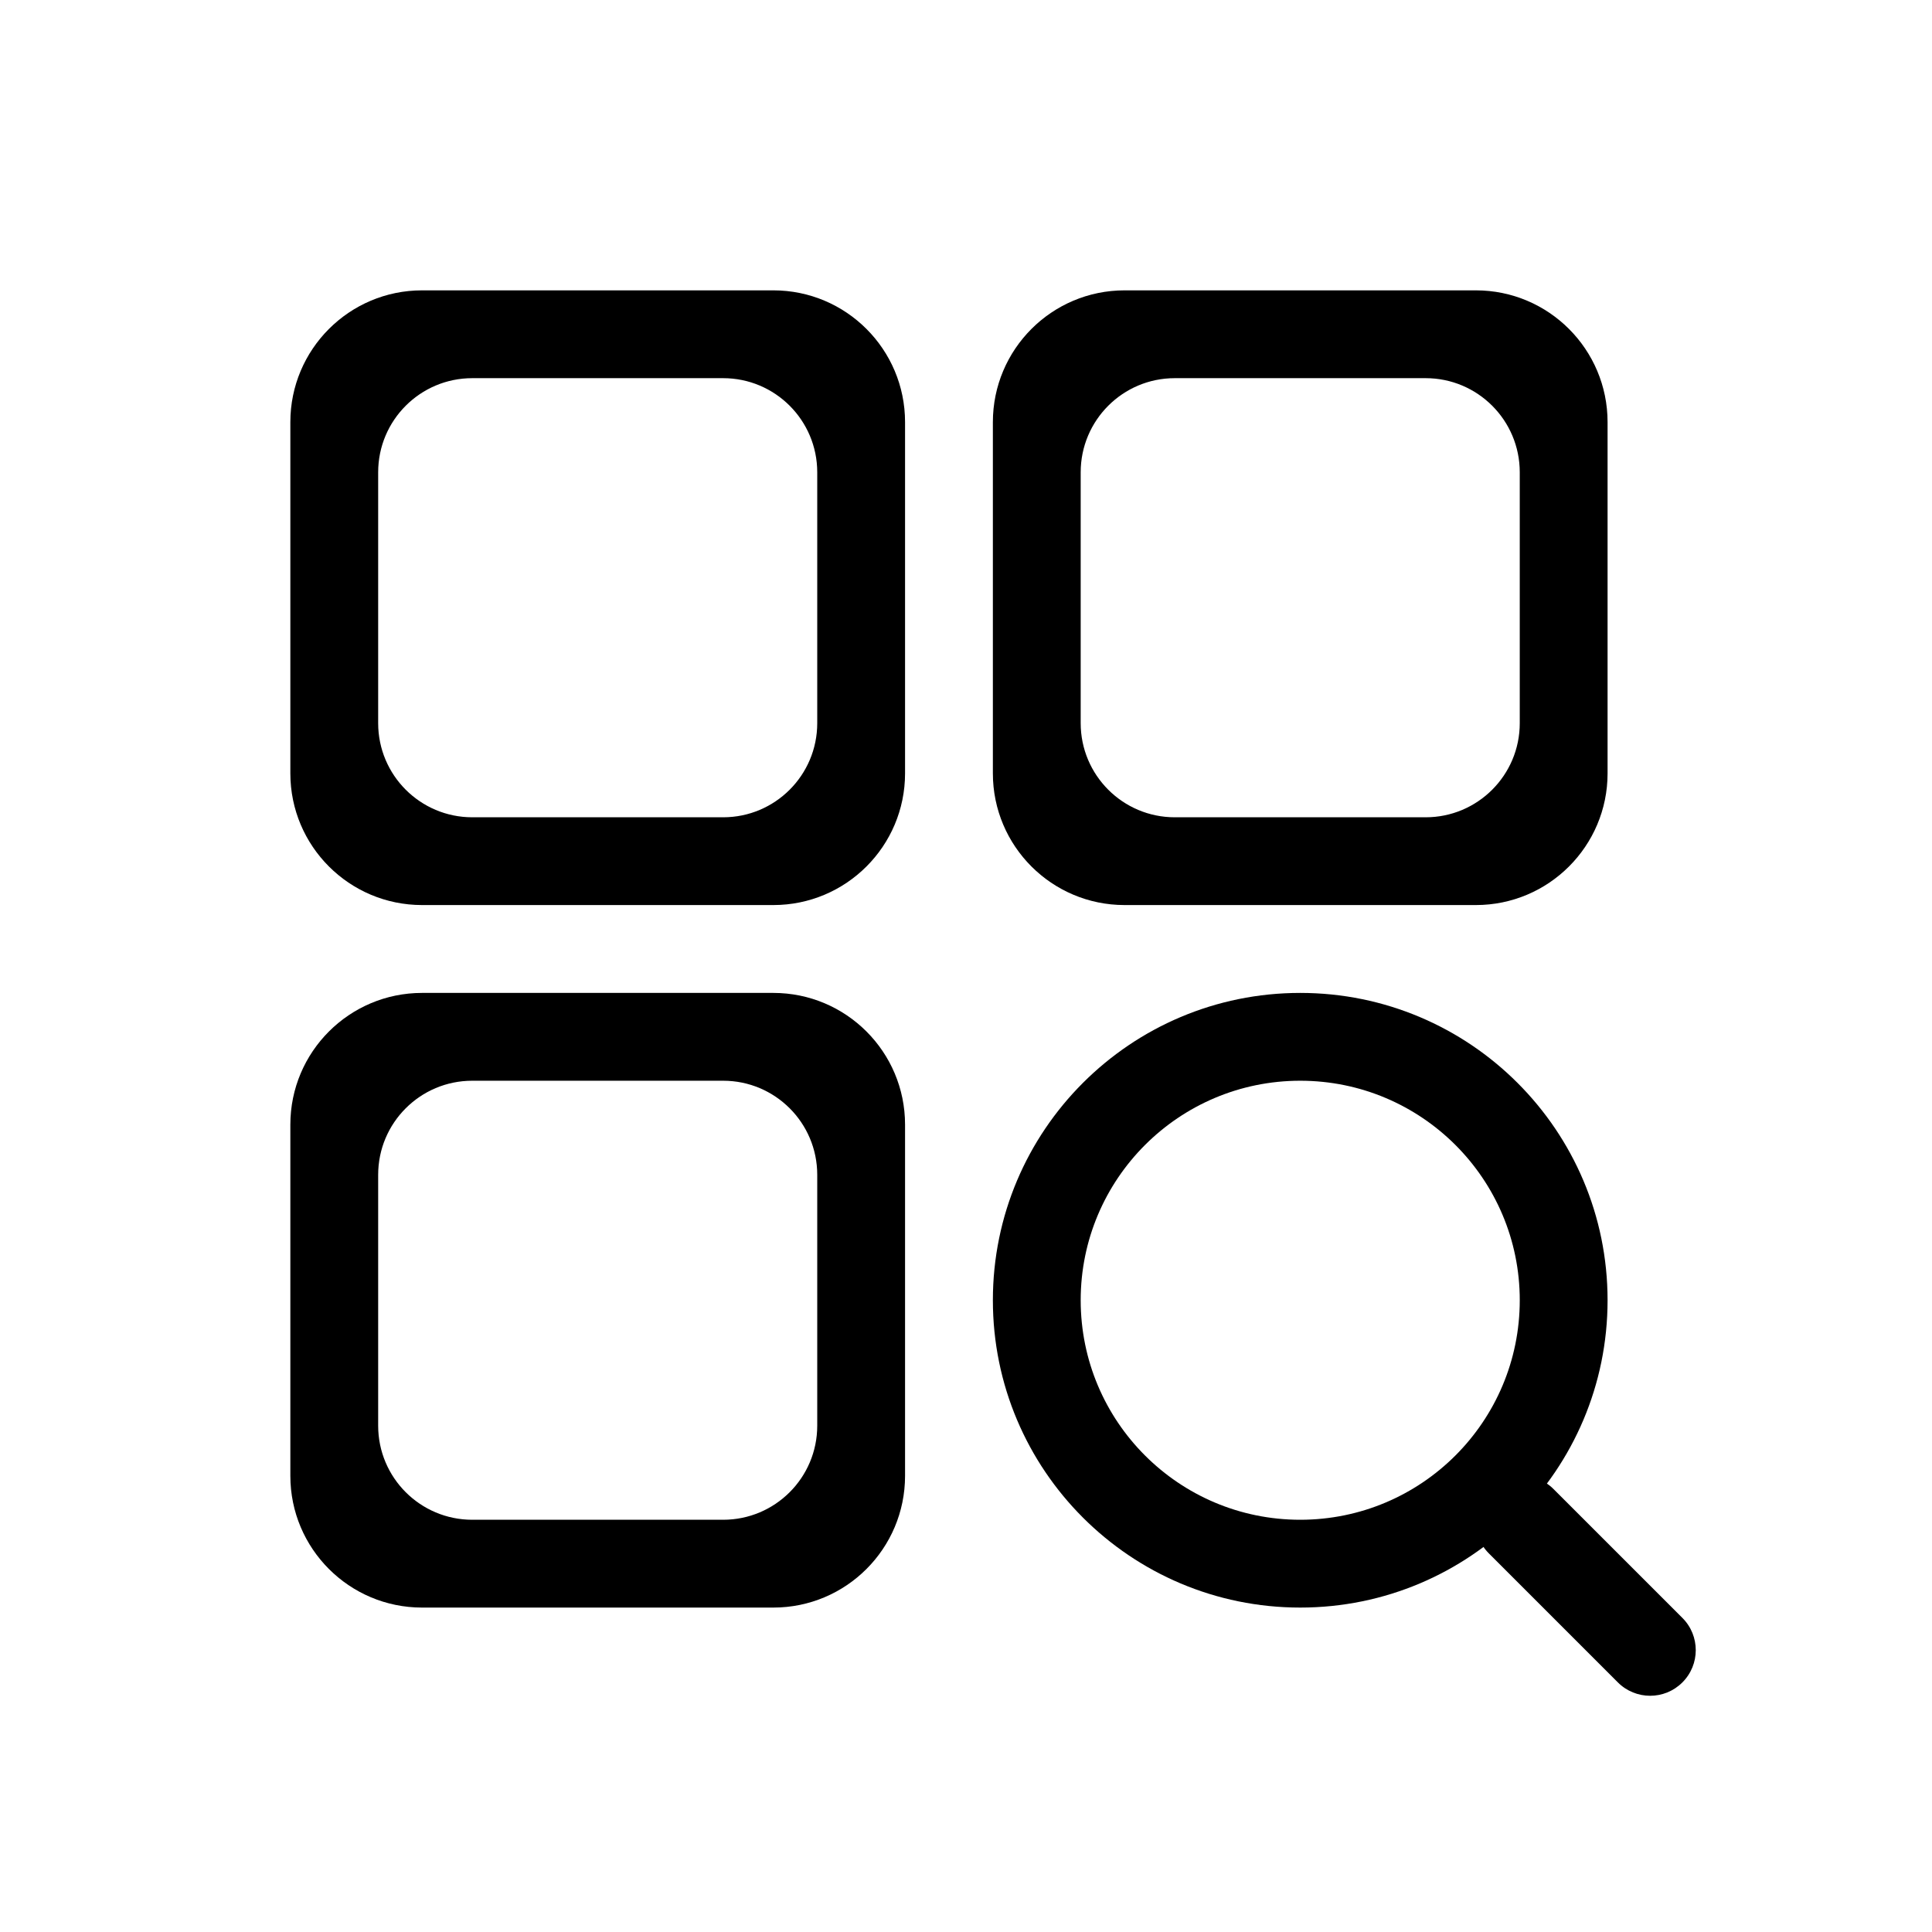
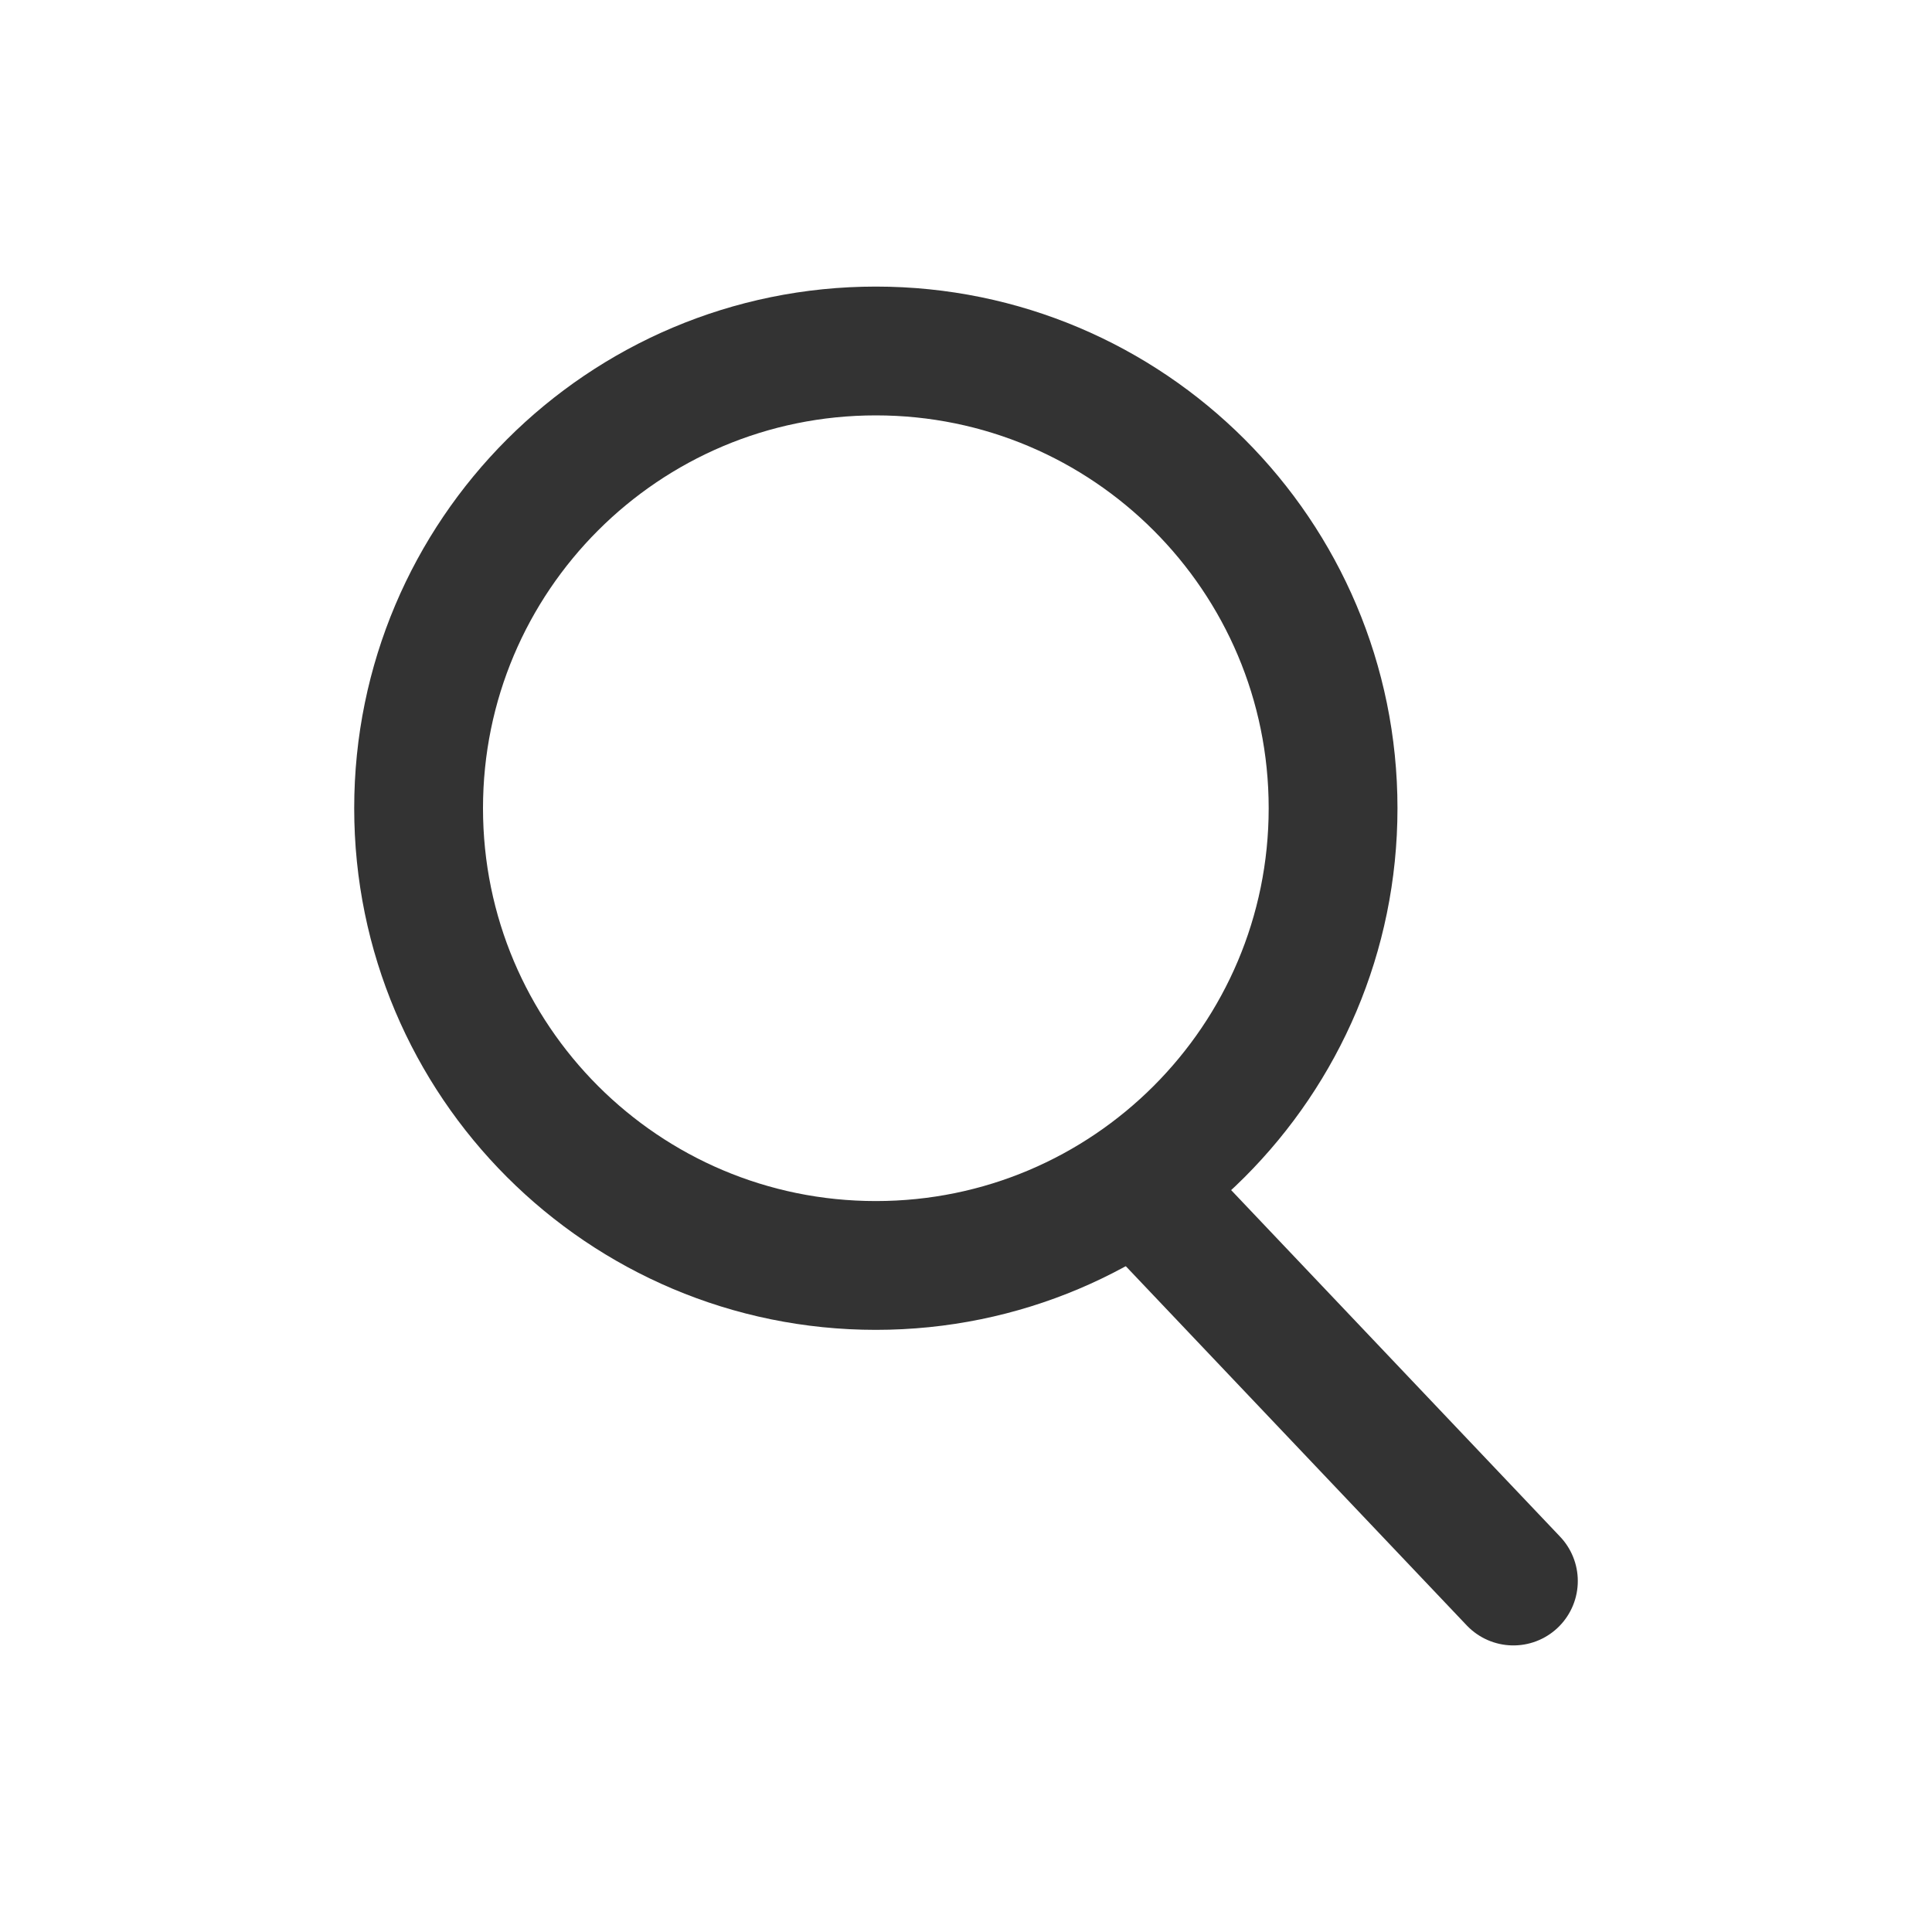
- <svg xmlns="http://www.w3.org/2000/svg" viewBox="0 0 1024 1024" version="1.1" fill="currentColor">
-   <path d="M409.882 153.893 223.708 153.893c-38.555 0-69.816 31.272-69.816 69.838l0 186.174c0 38.545 31.259 69.793 69.816 69.793l186.174 0c38.555 0 69.816-31.249 69.816-69.793L479.697 223.731C479.697 185.164 448.438 153.893 409.882 153.893zM433.154 383.292c0 27.544-22.329 49.885-49.873 49.885L250.309 433.177c-27.543 0-49.873-22.34-49.873-49.885l0-132.971c0-27.543 22.329-49.884 49.873-49.884l132.972 0c27.543 0 49.873 22.34 49.873 49.884L433.154 383.292z" />
-   <path d="M782.232 153.893 596.059 153.893c-38.555 0-69.816 31.272-69.816 69.838l0 186.174c0 38.545 31.259 69.793 69.816 69.793l186.173 0c38.555 0 69.816-31.249 69.816-69.793L852.047 223.731C852.047 185.164 820.788 153.893 782.232 153.893zM805.504 383.292c0 27.544-22.328 49.885-49.873 49.885L622.648 433.177c-27.532 0-49.861-22.34-49.861-49.885l0-132.971c0-27.543 22.329-49.884 49.861-49.884l132.983 0c27.544 0 49.873 22.34 49.873 49.884L805.504 383.292z" />
-   <path d="M409.882 526.266 223.708 526.266c-38.555 0-69.816 31.249-69.816 69.816l0 186.151c0 38.566 31.259 69.816 69.816 69.816l186.174 0c38.555 0 69.816-31.249 69.816-69.816L479.697 596.082C479.697 557.515 448.438 526.266 409.882 526.266zM433.154 755.643c0 27.544-22.329 49.862-49.873 49.862L250.309 805.505c-27.543 0-49.873-22.317-49.873-49.862l0-132.971c0-27.544 22.329-49.862 49.873-49.862l132.972 0c27.543 0 49.873 22.317 49.873 49.862L433.154 755.643z" />
-   <path d="M689.145 526.266c-89.973 0-162.901 72.929-162.901 162.879 0 89.973 72.928 162.903 162.901 162.903 89.974 0 162.903-72.929 162.903-162.903C852.047 599.196 779.119 526.266 689.145 526.266zM689.145 805.505c-64.27 0-116.358-52.089-116.358-116.36 0-64.247 52.089-116.336 116.358-116.336 64.26 0 116.36 52.089 116.36 116.336C805.504 753.416 753.404 805.505 689.145 805.505z" />
-   <path d="M823.31 789.142l68.395 68.384c9.443 9.432 9.443 24.749 0 34.181-9.444 9.453-24.749 9.453-34.203 0l-68.383-68.384c-9.443-9.432-9.443-24.749 0-34.181C798.561 779.689 813.868 779.689 823.31 789.142z" />
+ <svg xmlns="http://www.w3.org/2000/svg" version="1.1" id="layer_category" x="0px" y="0px" width="300px" height="300px" viewBox="0 0 300 300" style="enable-background:new 0 0 300 300;" xml:space="preserve">
+   <style type="text/css">
+ 	.st0{fill:none;stroke:#333333;stroke-width:20;stroke-linecap:round;stroke-linejoin:round;stroke-miterlimit:10;}
+ </style>
+   <g>
+     <circle class="st0" cx="136" cy="125.5" r="71" />
+     <line class="st0" x1="179" y1="186.5" x2="235" y2="245.5" />
+   </g>
</svg>
